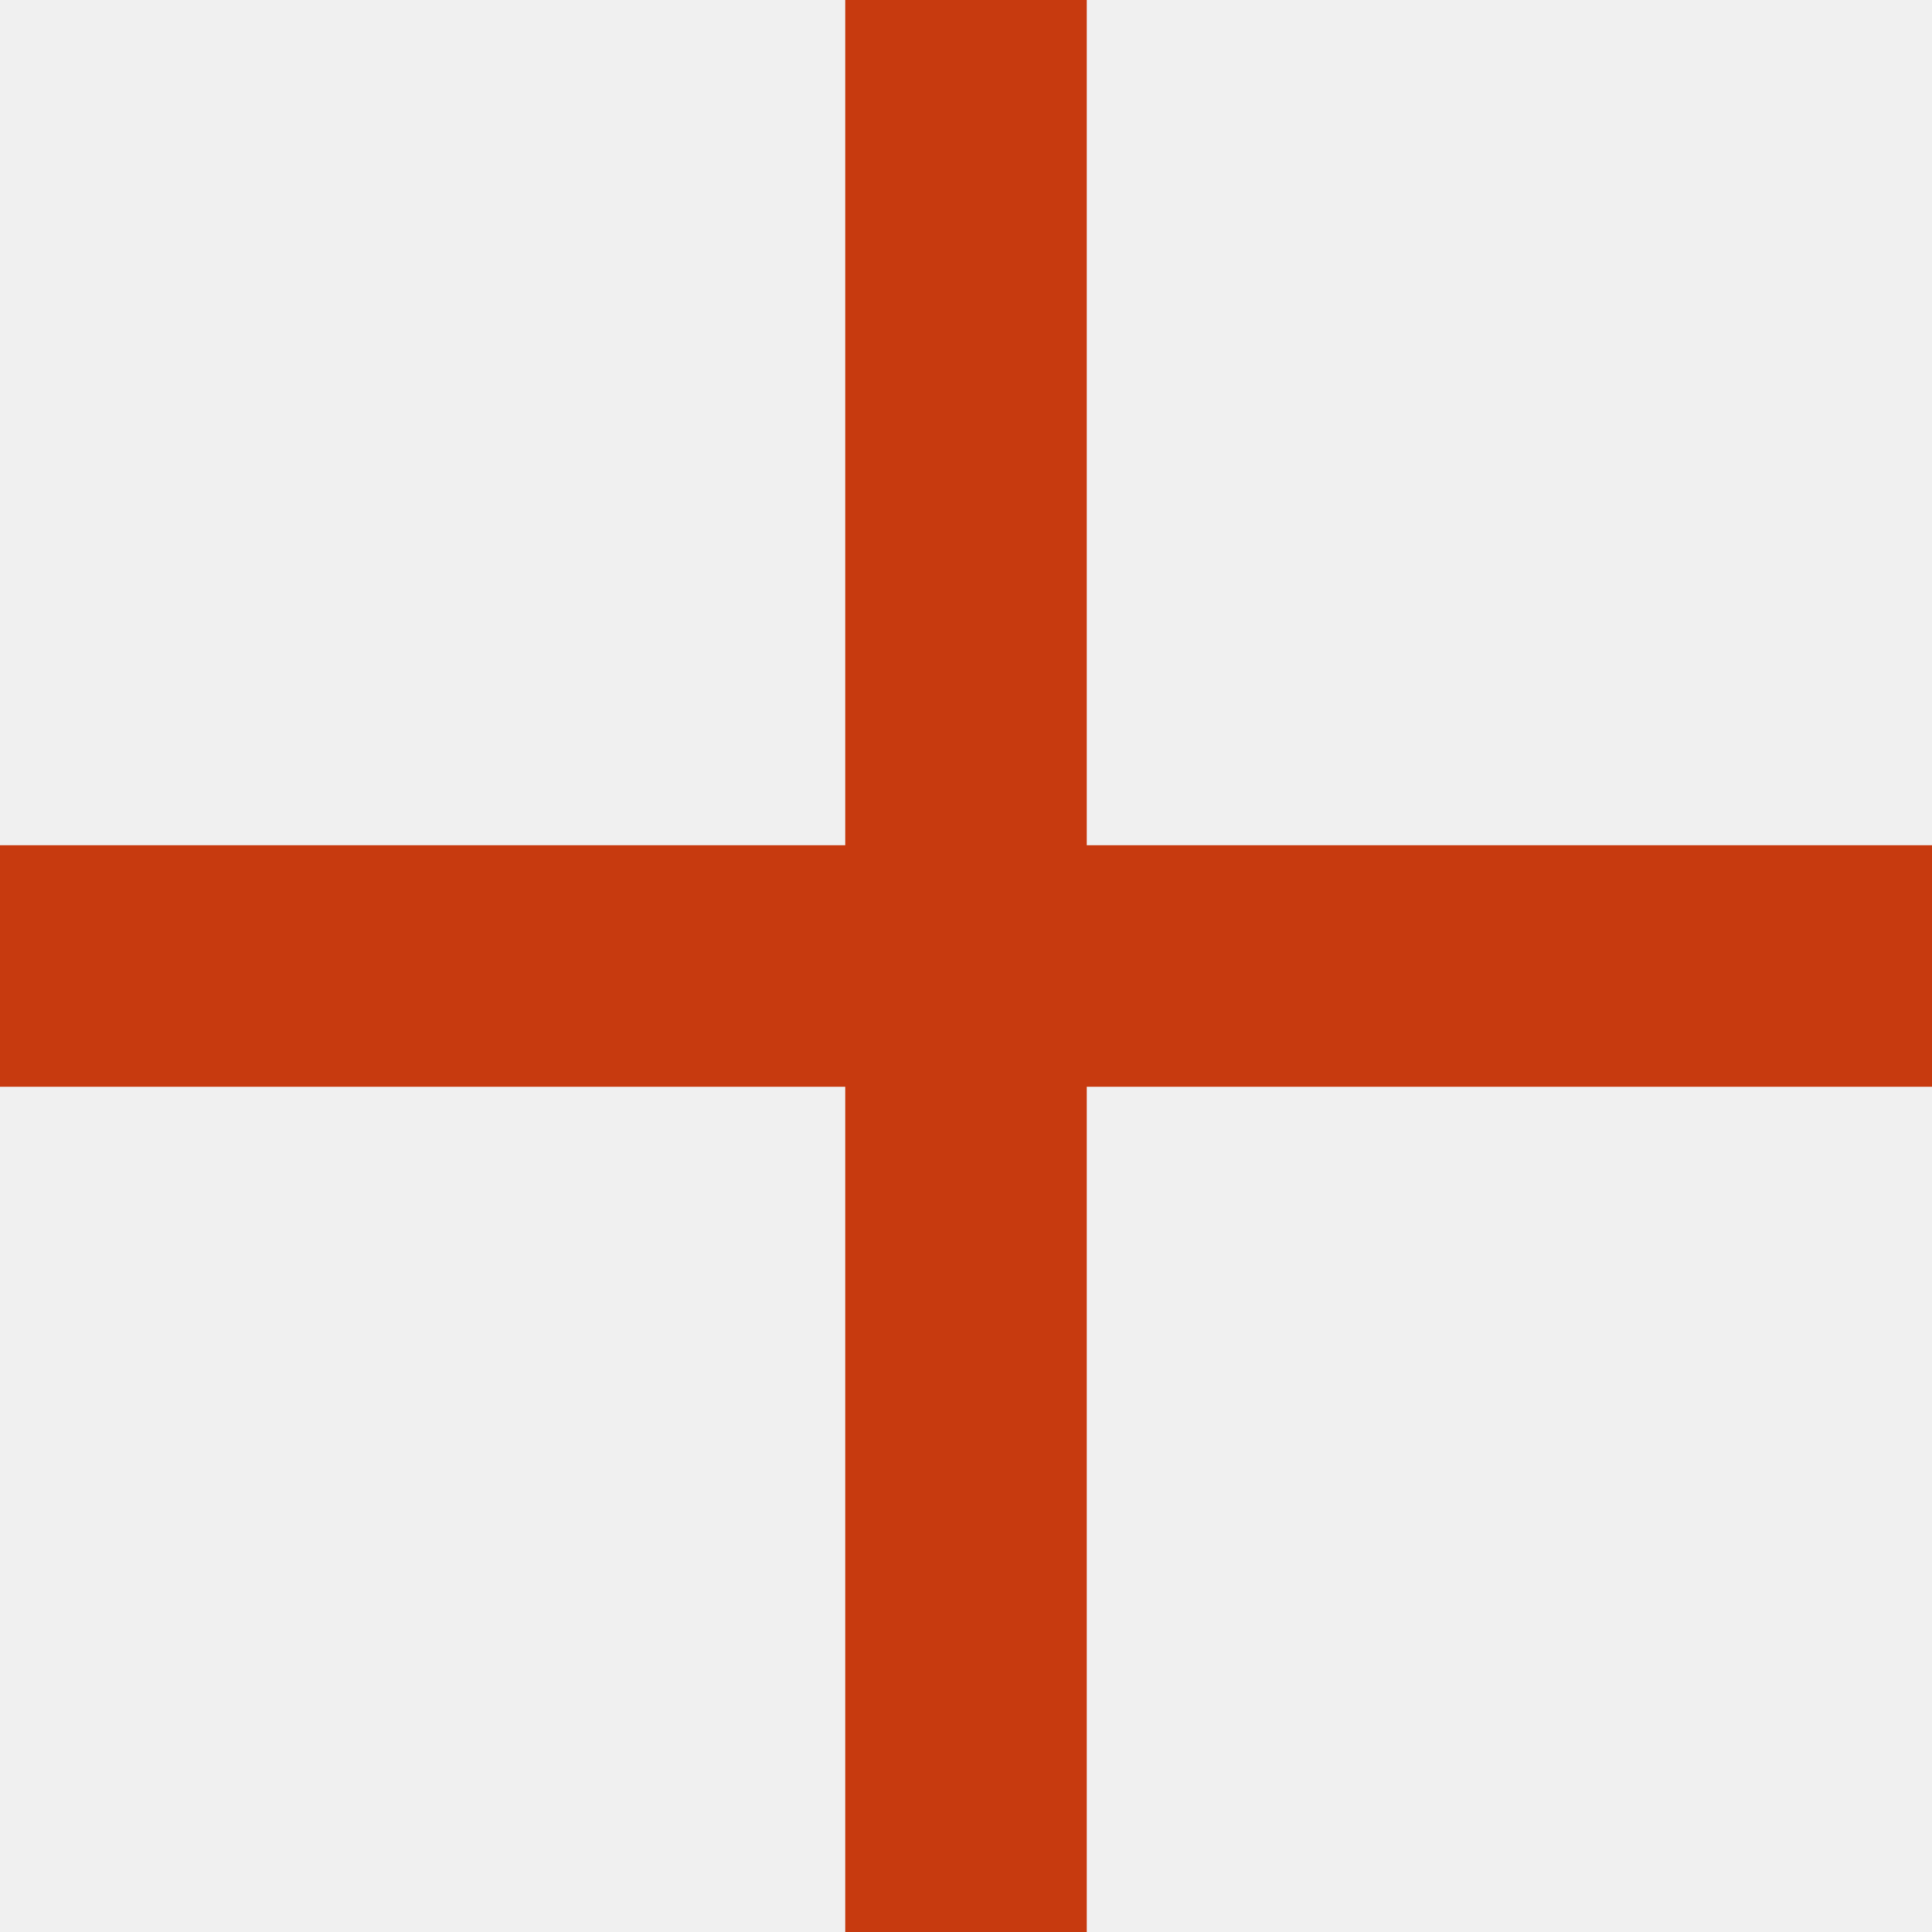
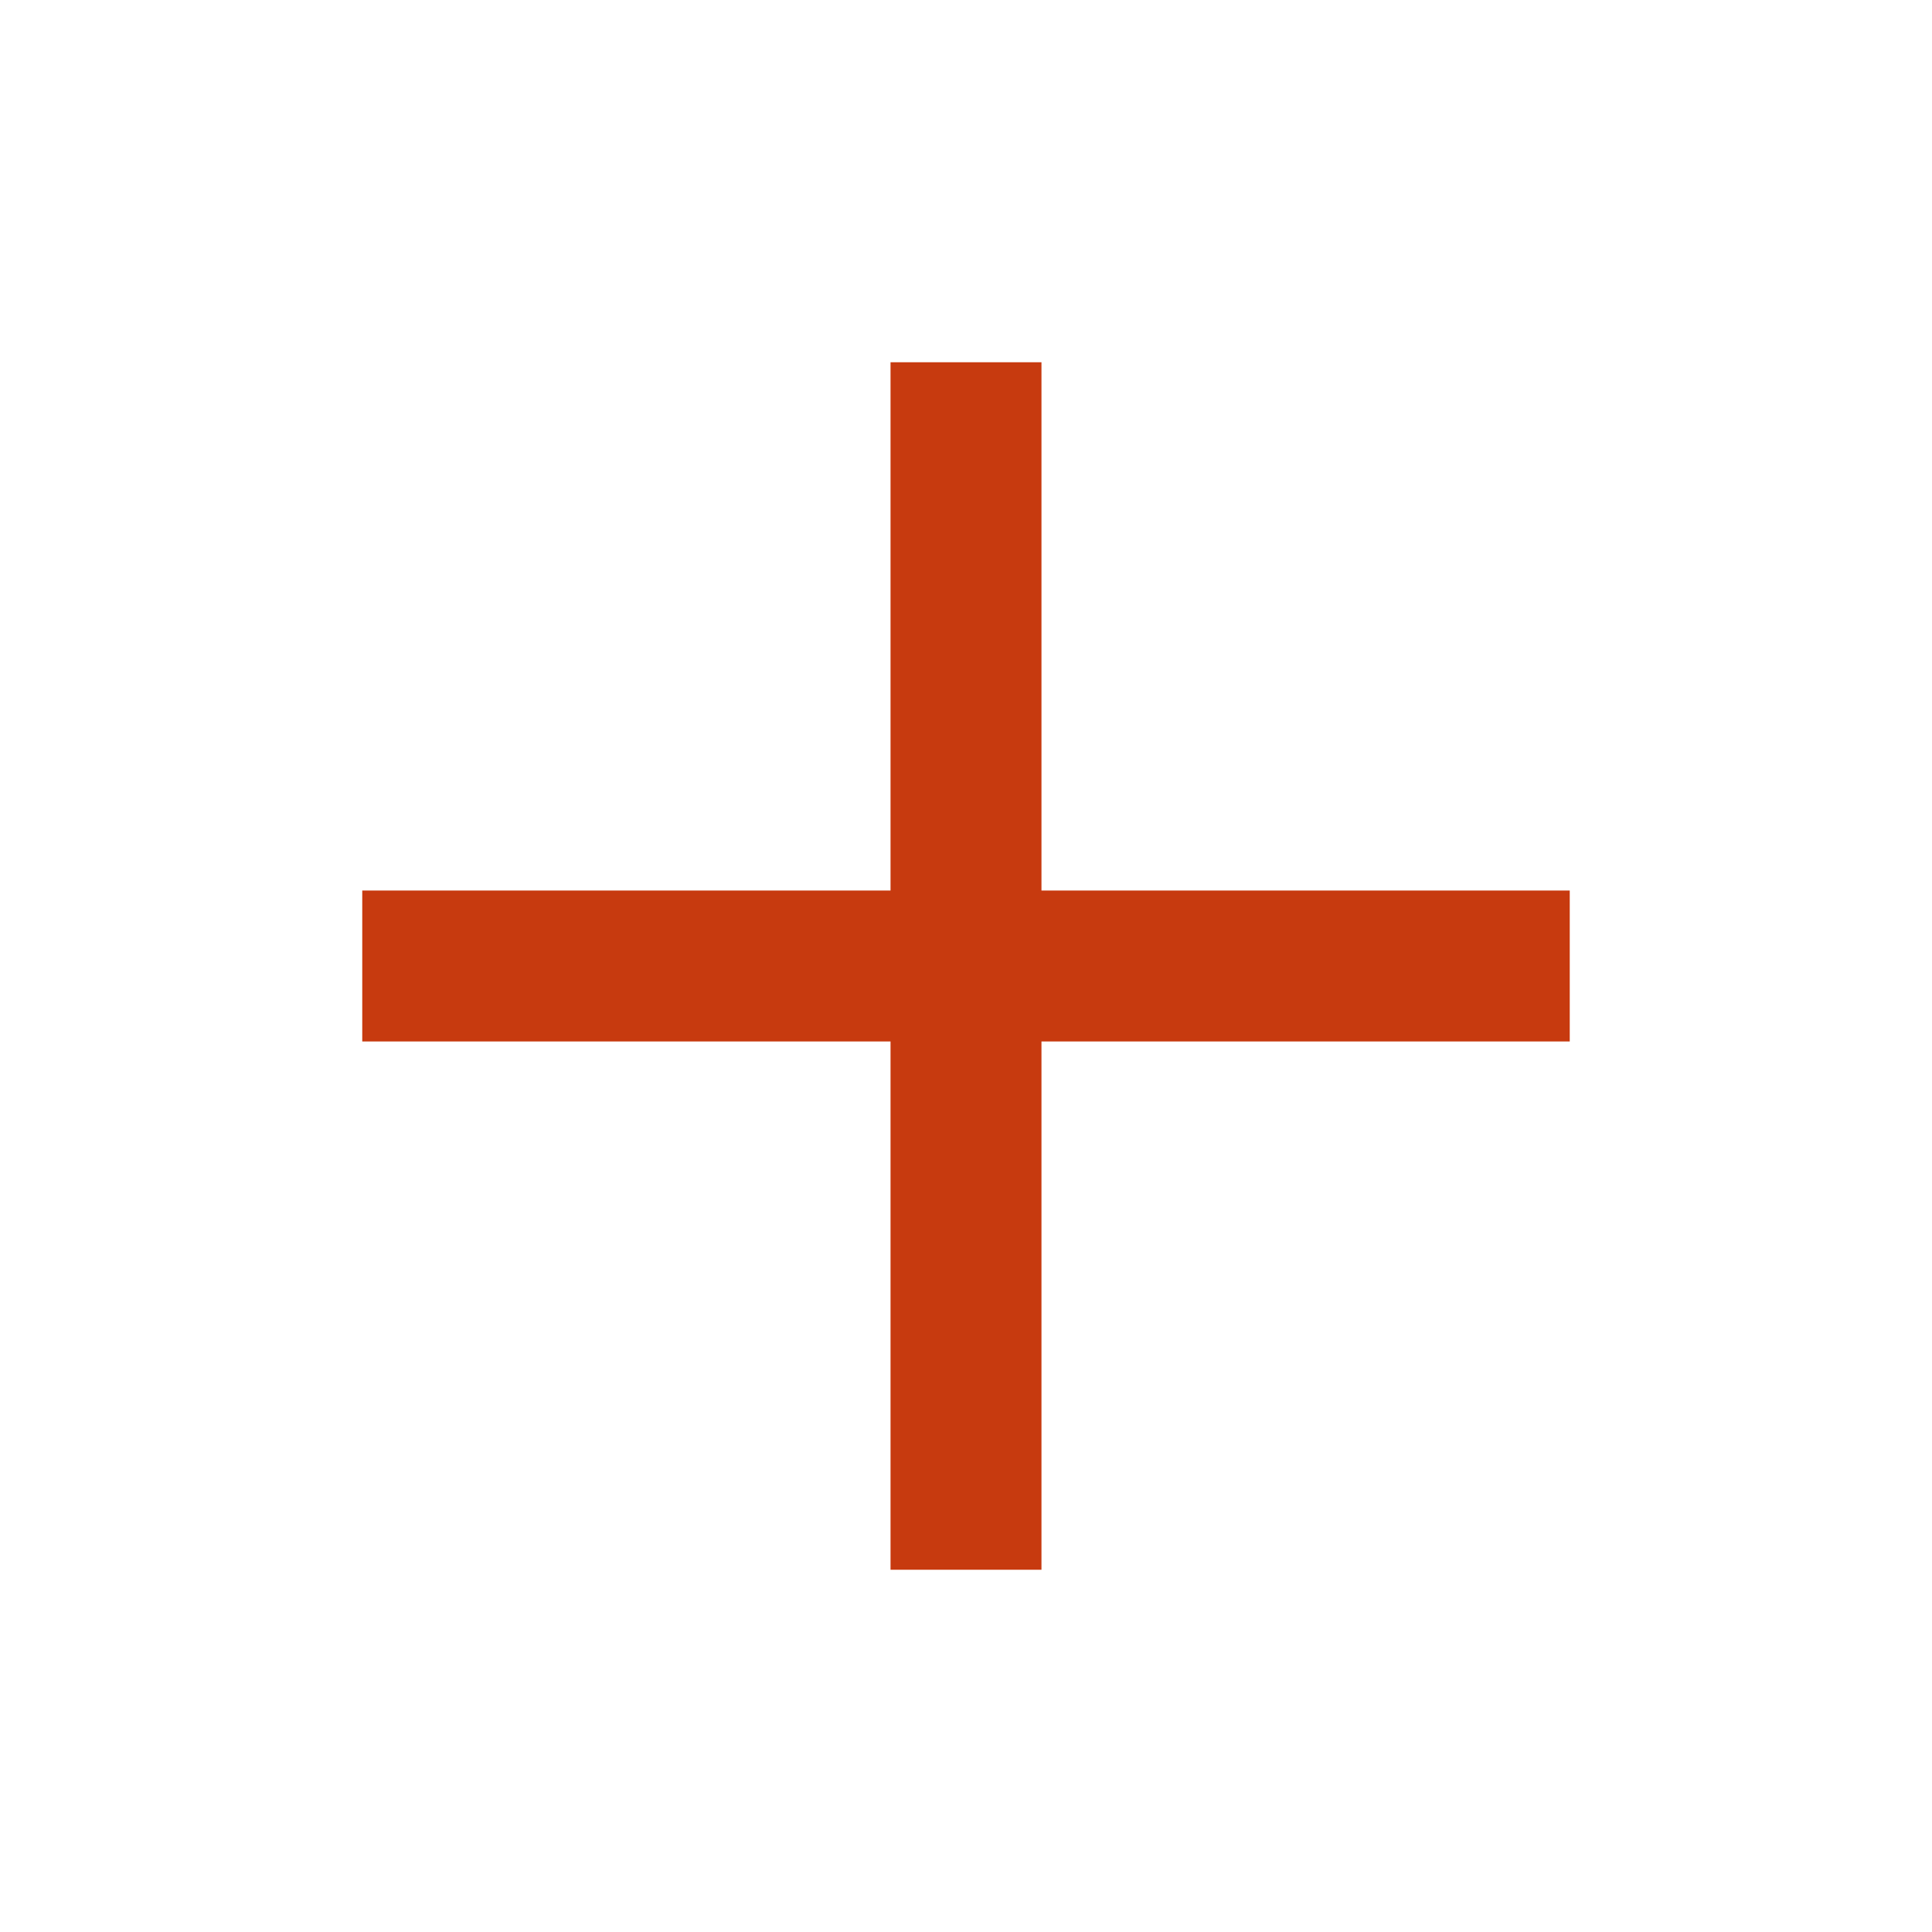
- <svg xmlns="http://www.w3.org/2000/svg" width="10" height="10" fill="none" viewBox="0 0 10 10">
+ <svg xmlns="http://www.w3.org/2000/svg" width="10" height="10" fill="none" viewBox="-3 -3 16 16">
+   <g id="deeditor_bgCarrier" stroke-width="0">
+     <rect id="dee_c_e" x="-3" y="-3" width="16" height="16" rx="0" fill="#ffffff" strokewidth="0" />
+   </g>
  <path fill="#c73a0f" d="M10 4.375H5.625V0h-1.25v4.375H0v1.25h4.375V10h1.25V5.625H10v-1.25Z" />
</svg>
